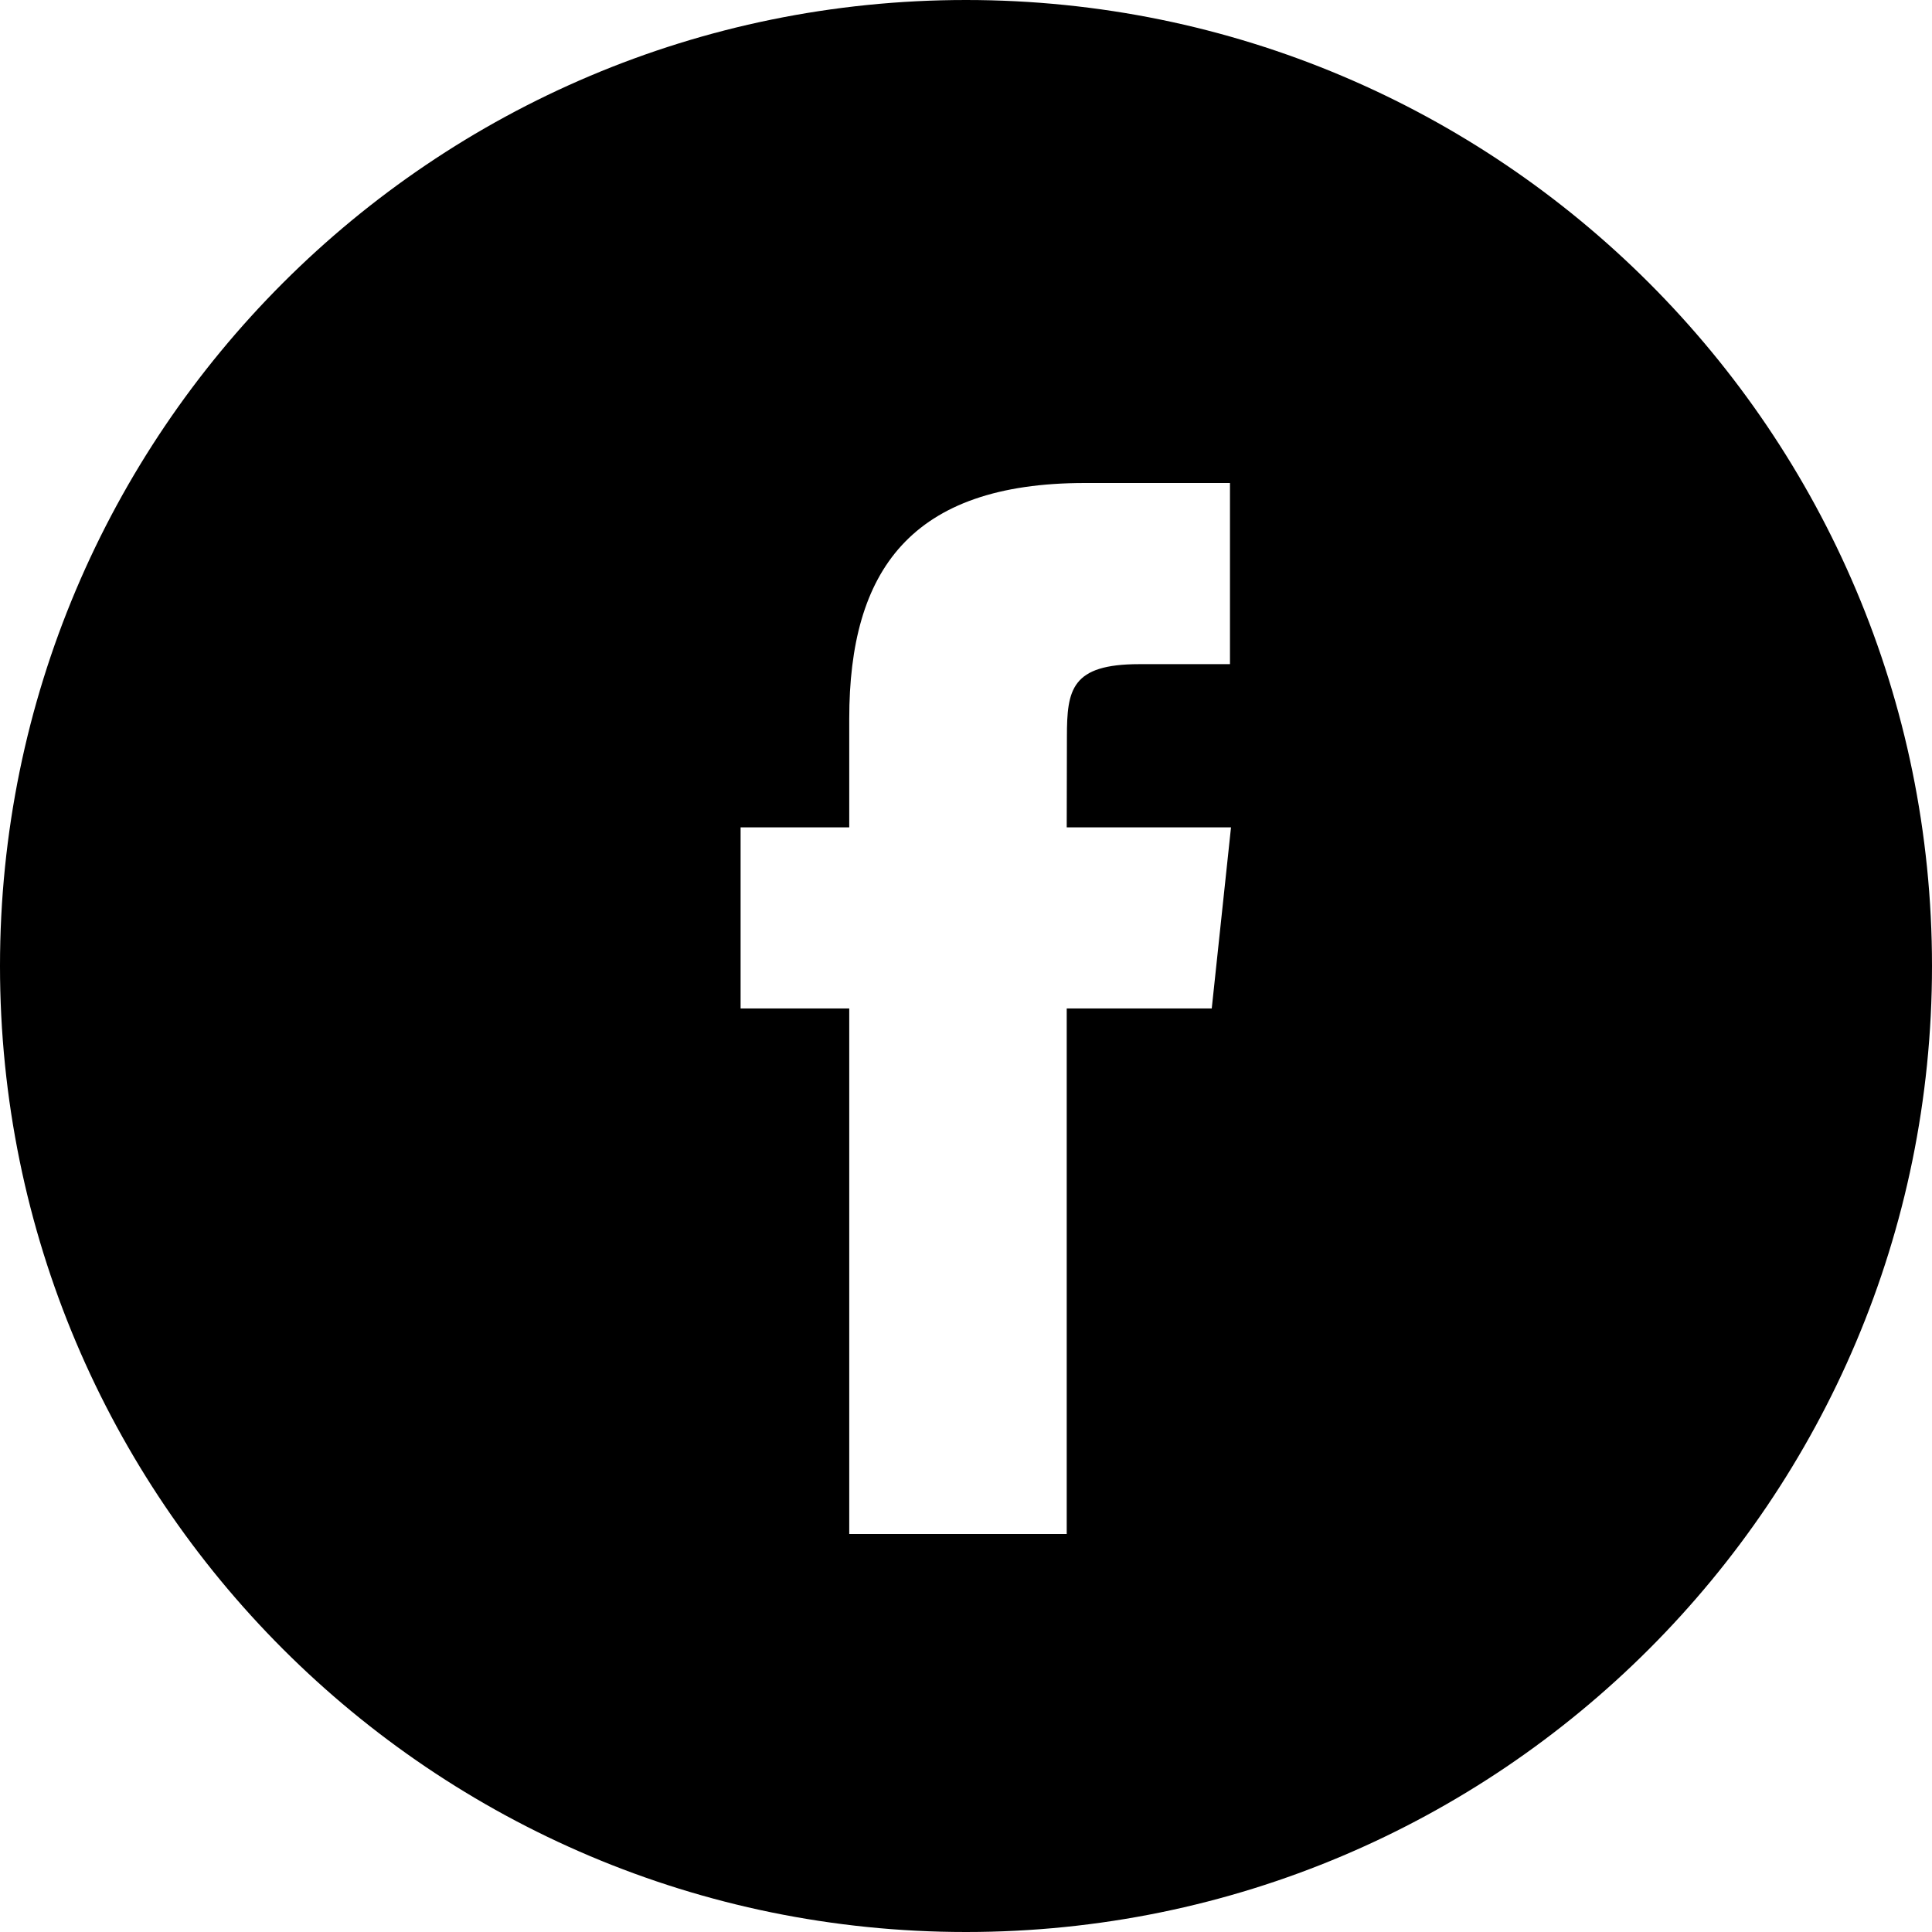
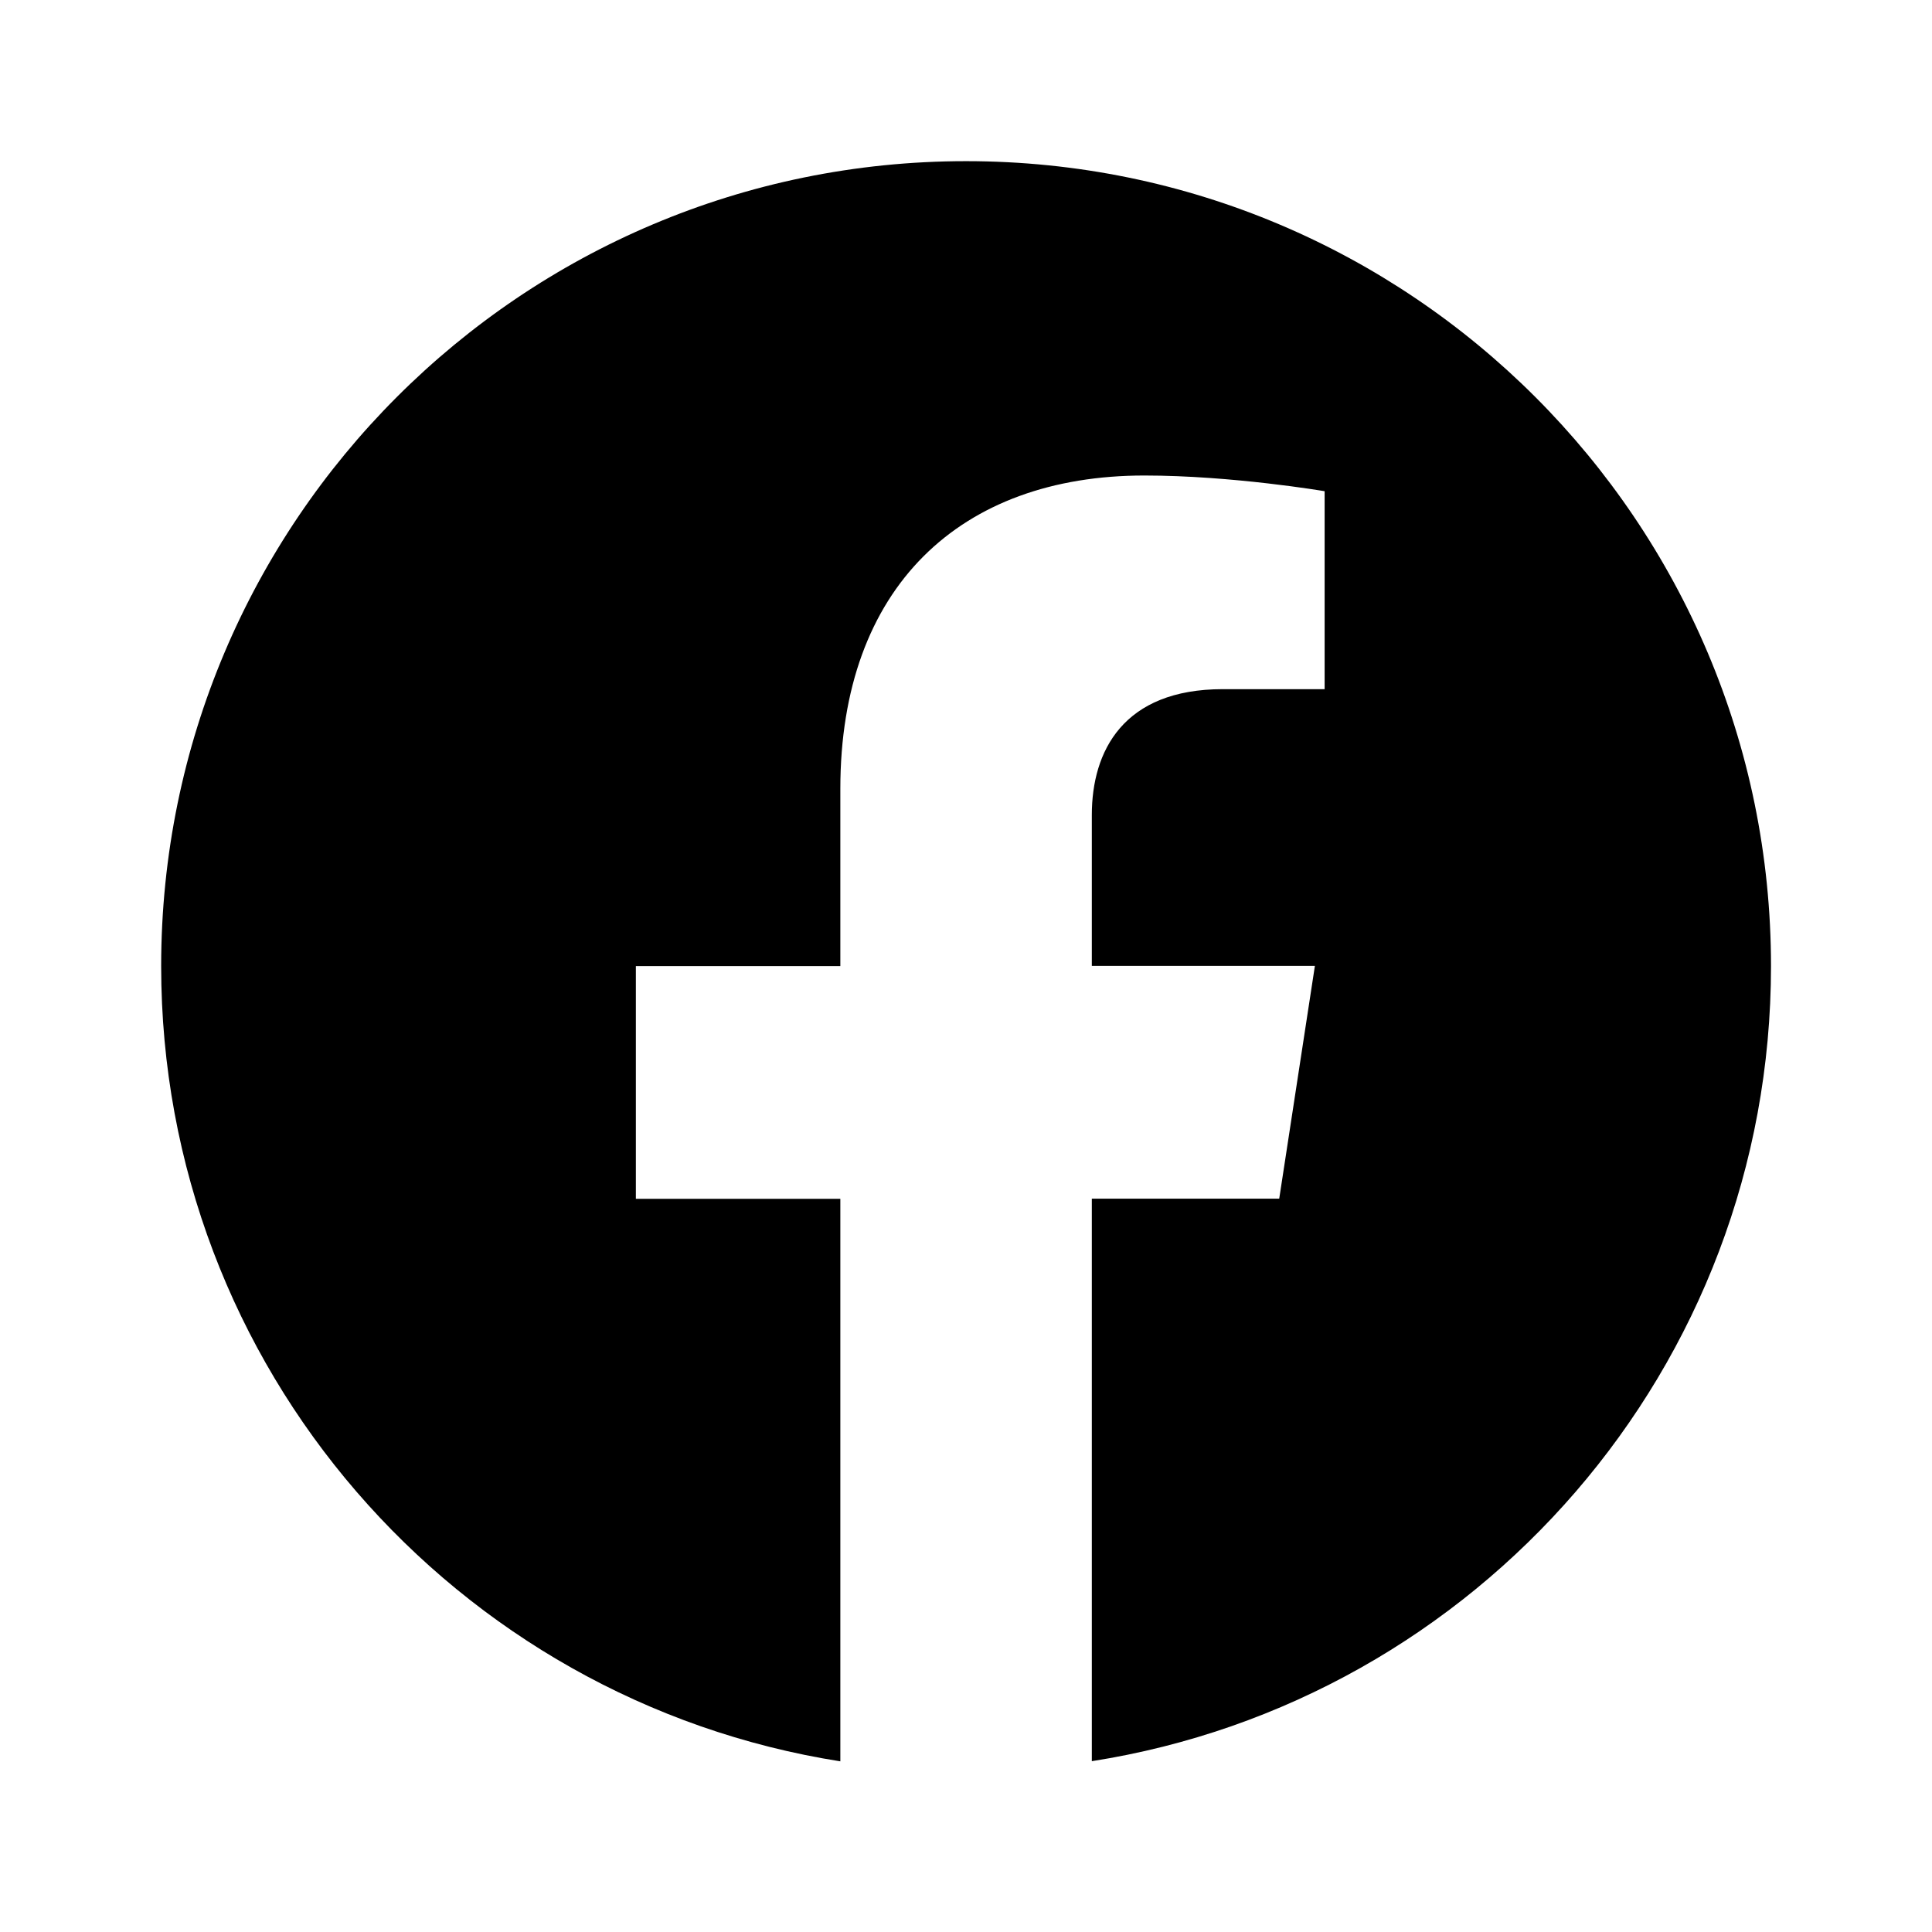
- <svg xmlns="http://www.w3.org/2000/svg" width="30" height="30" viewBox="0 0 30 30" fill="none">
-   <path fill-rule="evenodd" clip-rule="evenodd" d="M0 15C0 6.716 6.716 0 15 0C23.284 0 30 6.716 30 15C30 23.284 23.284 30 15 30C6.716 30 0 23.284 0 15ZM16.564 23.82V15.659H18.816L19.115 12.847H16.564L16.567 11.439C16.567 10.706 16.637 10.313 17.691 10.313H19.099V7.5H16.846C14.139 7.5 13.187 8.864 13.187 11.159V12.847H11.5V15.659H13.187V23.82H16.564Z" fill="black" />
+ <svg xmlns="http://www.w3.org/2000/svg" width="24" height="24" viewBox="0 0 24 24" fill="none">
+   <path d="M12.001 2.002C6.479 2.002 2.002 6.479 2.002 12.001C2.002 16.991 5.658 21.127 10.439 21.88V14.892H7.899V12.001H10.439V9.798C10.439 7.29 11.932 5.907 14.215 5.907C15.309 5.907 16.455 6.102 16.455 6.102V8.561H15.191C13.951 8.561 13.563 9.333 13.563 10.124V11.999H16.334L15.891 14.89H13.563V21.878C18.344 21.129 22 16.992 22 12.001C22 6.479 17.523 2.002 12.001 2.002Z" fill="black" />
</svg>
